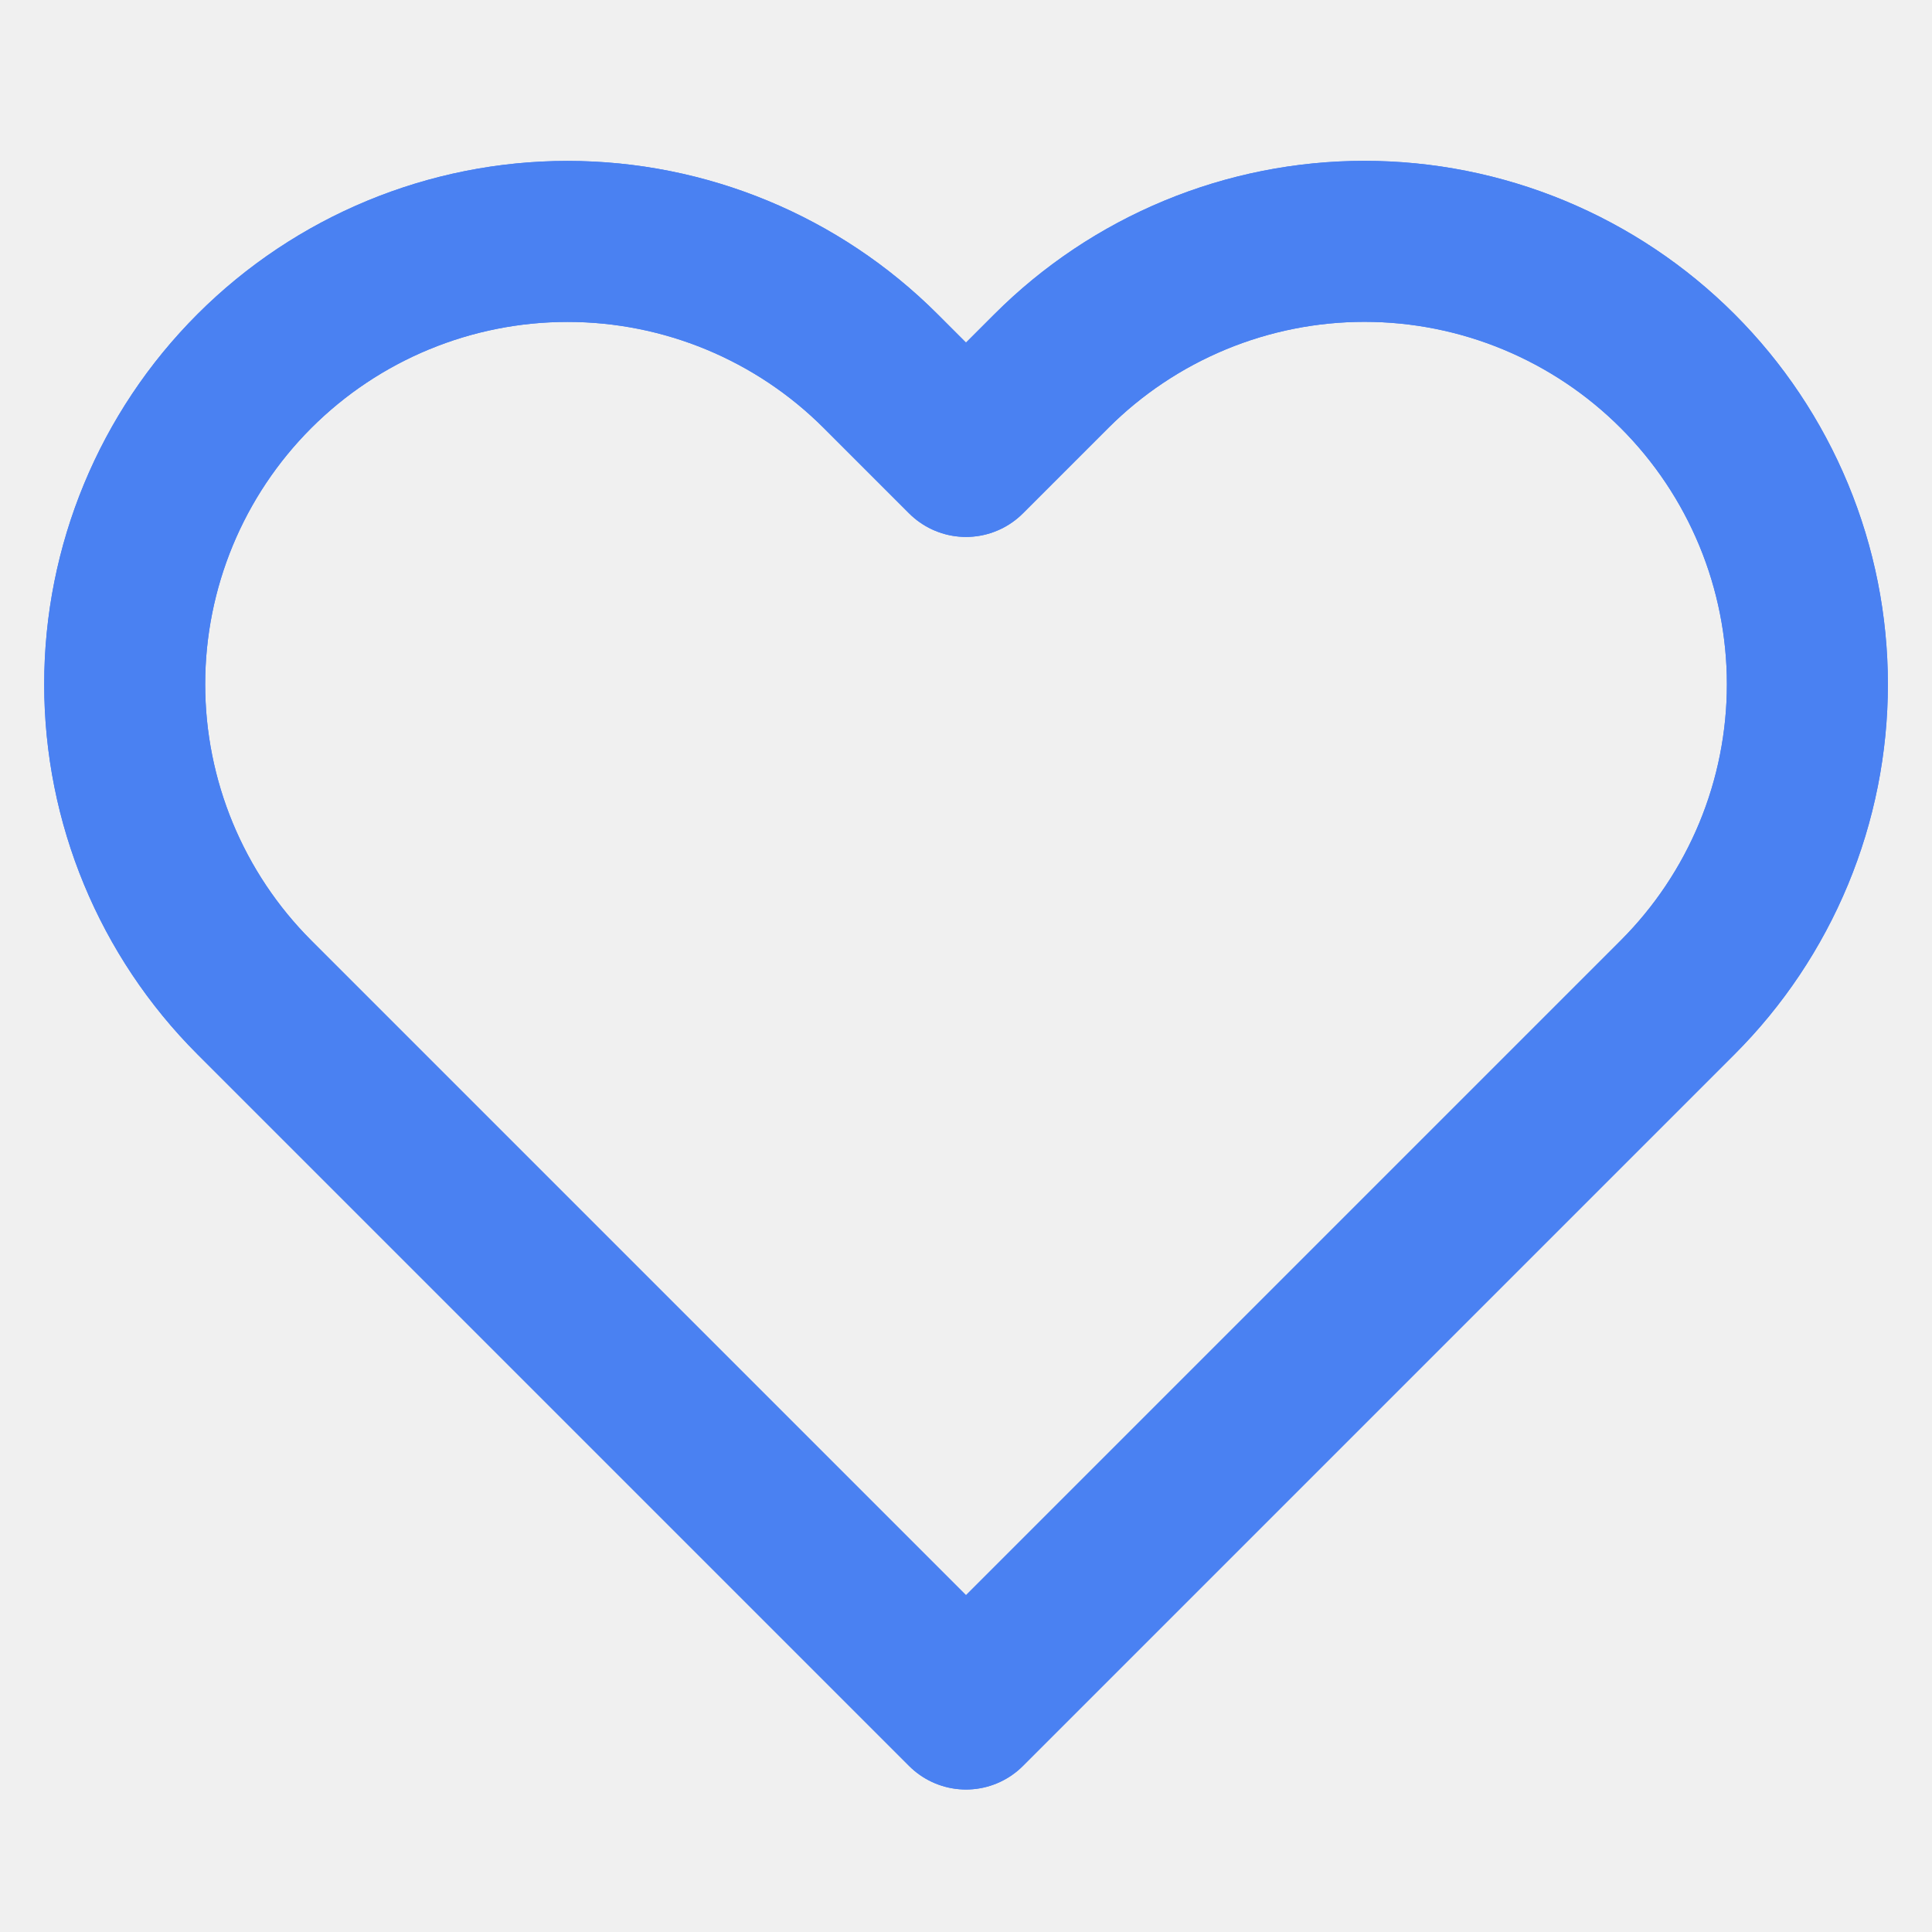
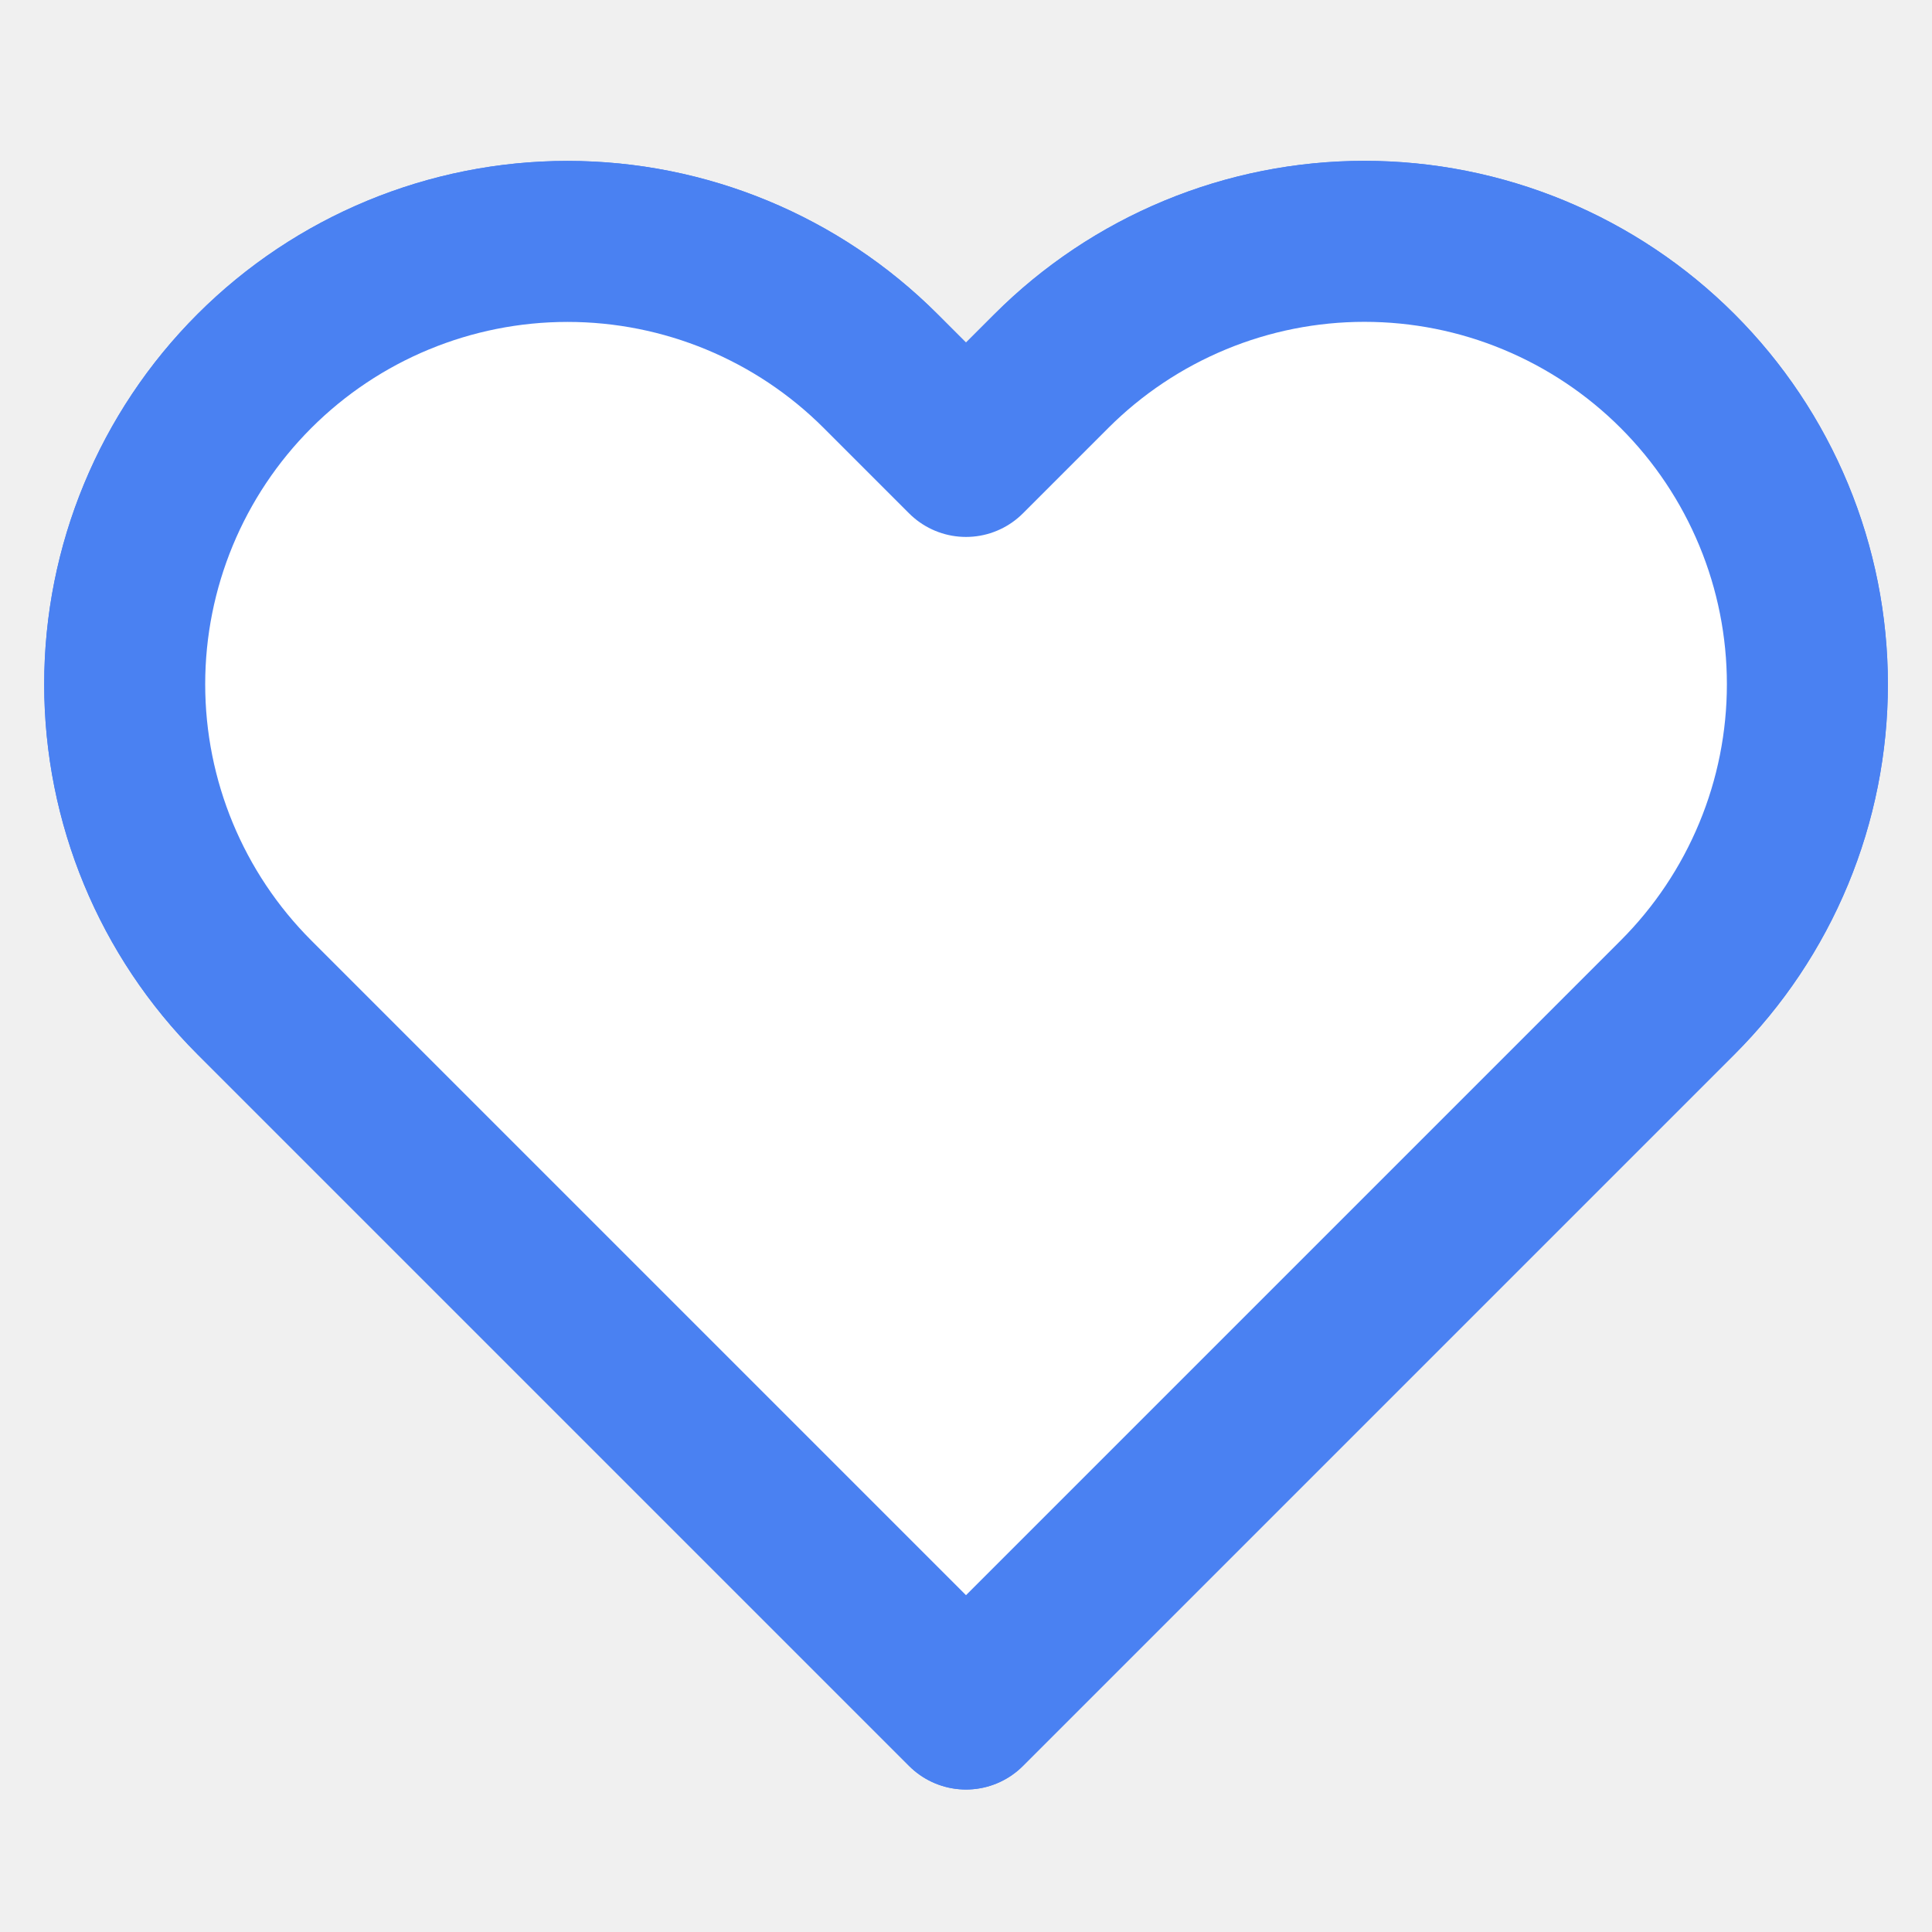
- <svg xmlns="http://www.w3.org/2000/svg" width="24" height="24" viewBox="0 0 24 24" fill="none">
+ <svg xmlns="http://www.w3.org/2000/svg" width="24" height="24" viewBox="0 0 24 24" fill="#ffffff">
  <path d="M20.84 4.61C20.329 4.099 19.723 3.694 19.055 3.417C18.388 3.141 17.672 2.998 16.95 2.998C16.227 2.998 15.512 3.141 14.845 3.417C14.177 3.694 13.571 4.099 13.06 4.61L12 5.67L10.94 4.61C9.908 3.578 8.509 2.999 7.05 2.999C5.591 2.999 4.192 3.578 3.16 4.61C2.128 5.642 1.549 7.041 1.549 8.5C1.549 9.959 2.128 11.358 3.16 12.39L4.22 13.45L12 21.23L19.78 13.45L20.84 12.39C21.351 11.879 21.756 11.273 22.033 10.605C22.309 9.938 22.452 9.222 22.452 8.5C22.452 7.778 22.309 7.062 22.033 6.395C21.756 5.727 21.351 5.121 20.84 4.61V4.61Z" stroke="#4A81F2" stroke-width="2" stroke-linecap="round" stroke-linejoin="round" />
  <path d="M20.84 4.61C20.329 4.099 19.723 3.694 19.055 3.417C18.388 3.14 17.673 2.998 16.95 2.998C16.228 2.998 15.512 3.14 14.845 3.417C14.177 3.694 13.571 4.099 13.06 4.61L12 5.67L10.94 4.61C9.908 3.578 8.509 2.999 7.05 2.999C5.591 2.999 4.192 3.578 3.16 4.61C2.128 5.642 1.549 7.041 1.549 8.5C1.549 9.959 2.128 11.358 3.16 12.39L4.22 13.45L12 21.23L19.78 13.45L20.84 12.39C21.351 11.879 21.756 11.273 22.033 10.605C22.31 9.938 22.452 9.222 22.452 8.5C22.452 7.777 22.31 7.062 22.033 6.395C21.756 5.727 21.351 5.121 20.84 4.61V4.61Z" stroke="#4A81F2" stroke-width="2" stroke-linecap="round" stroke-linejoin="round" />
</svg>
